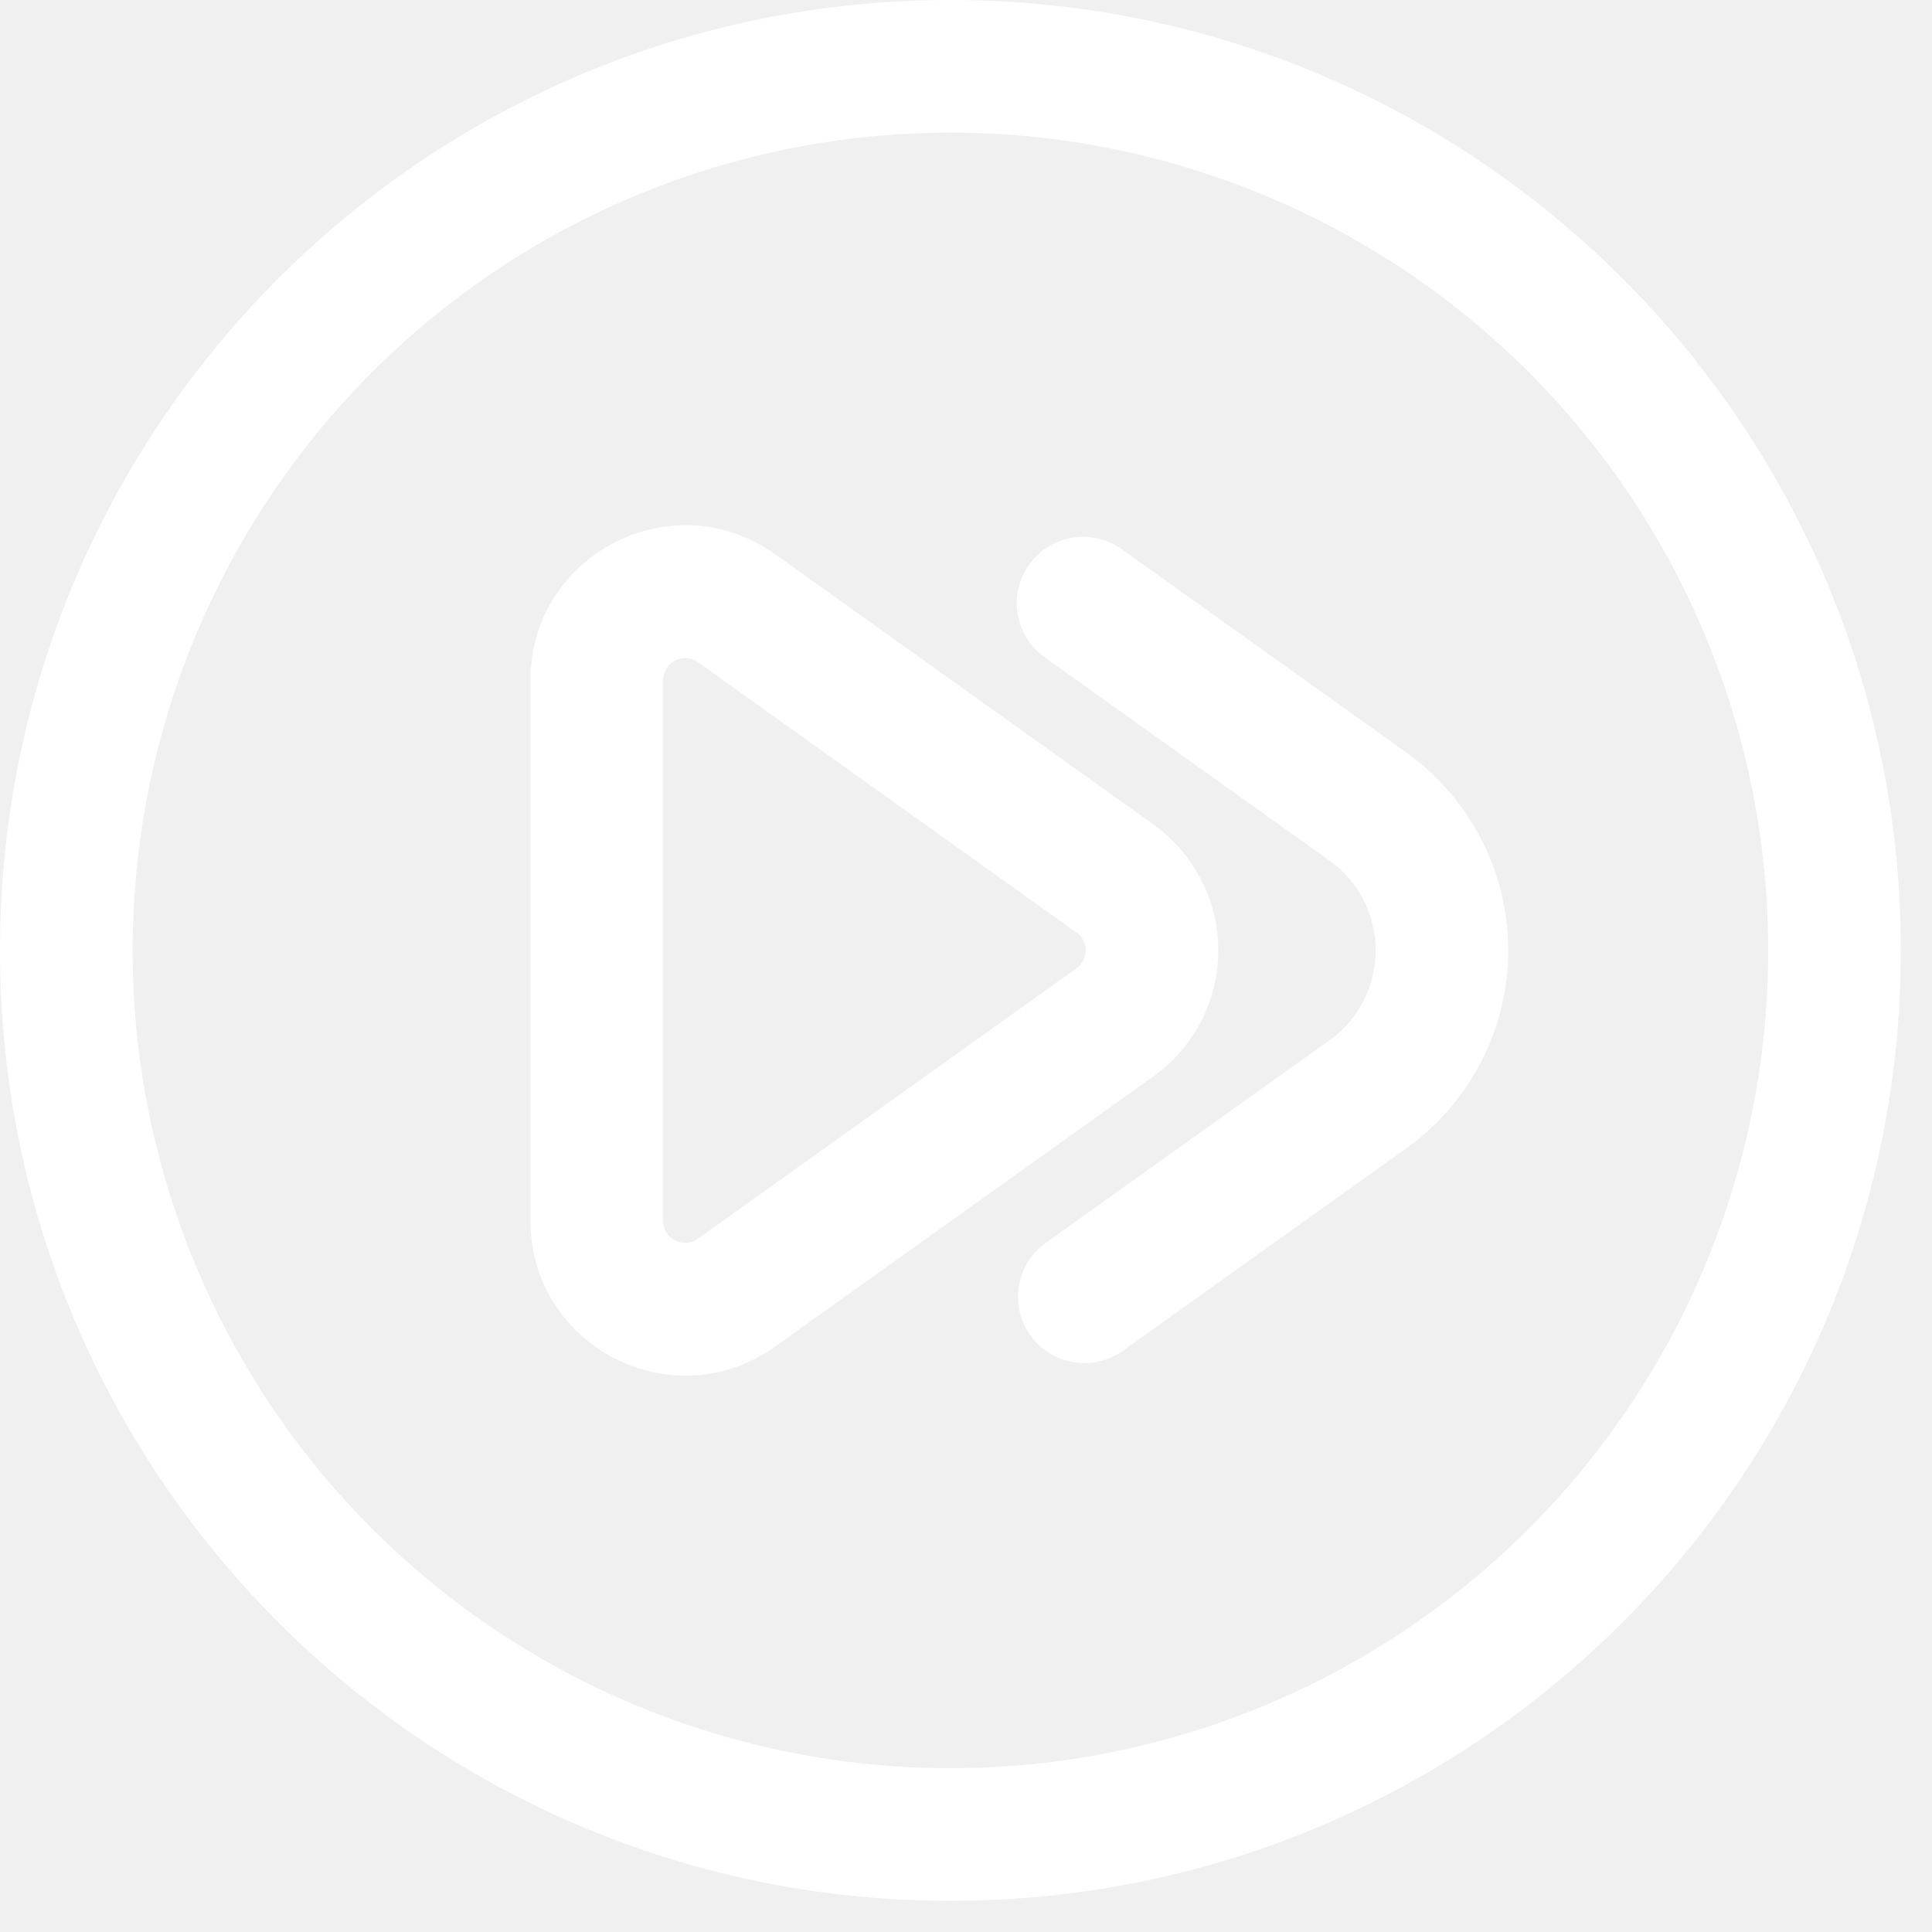
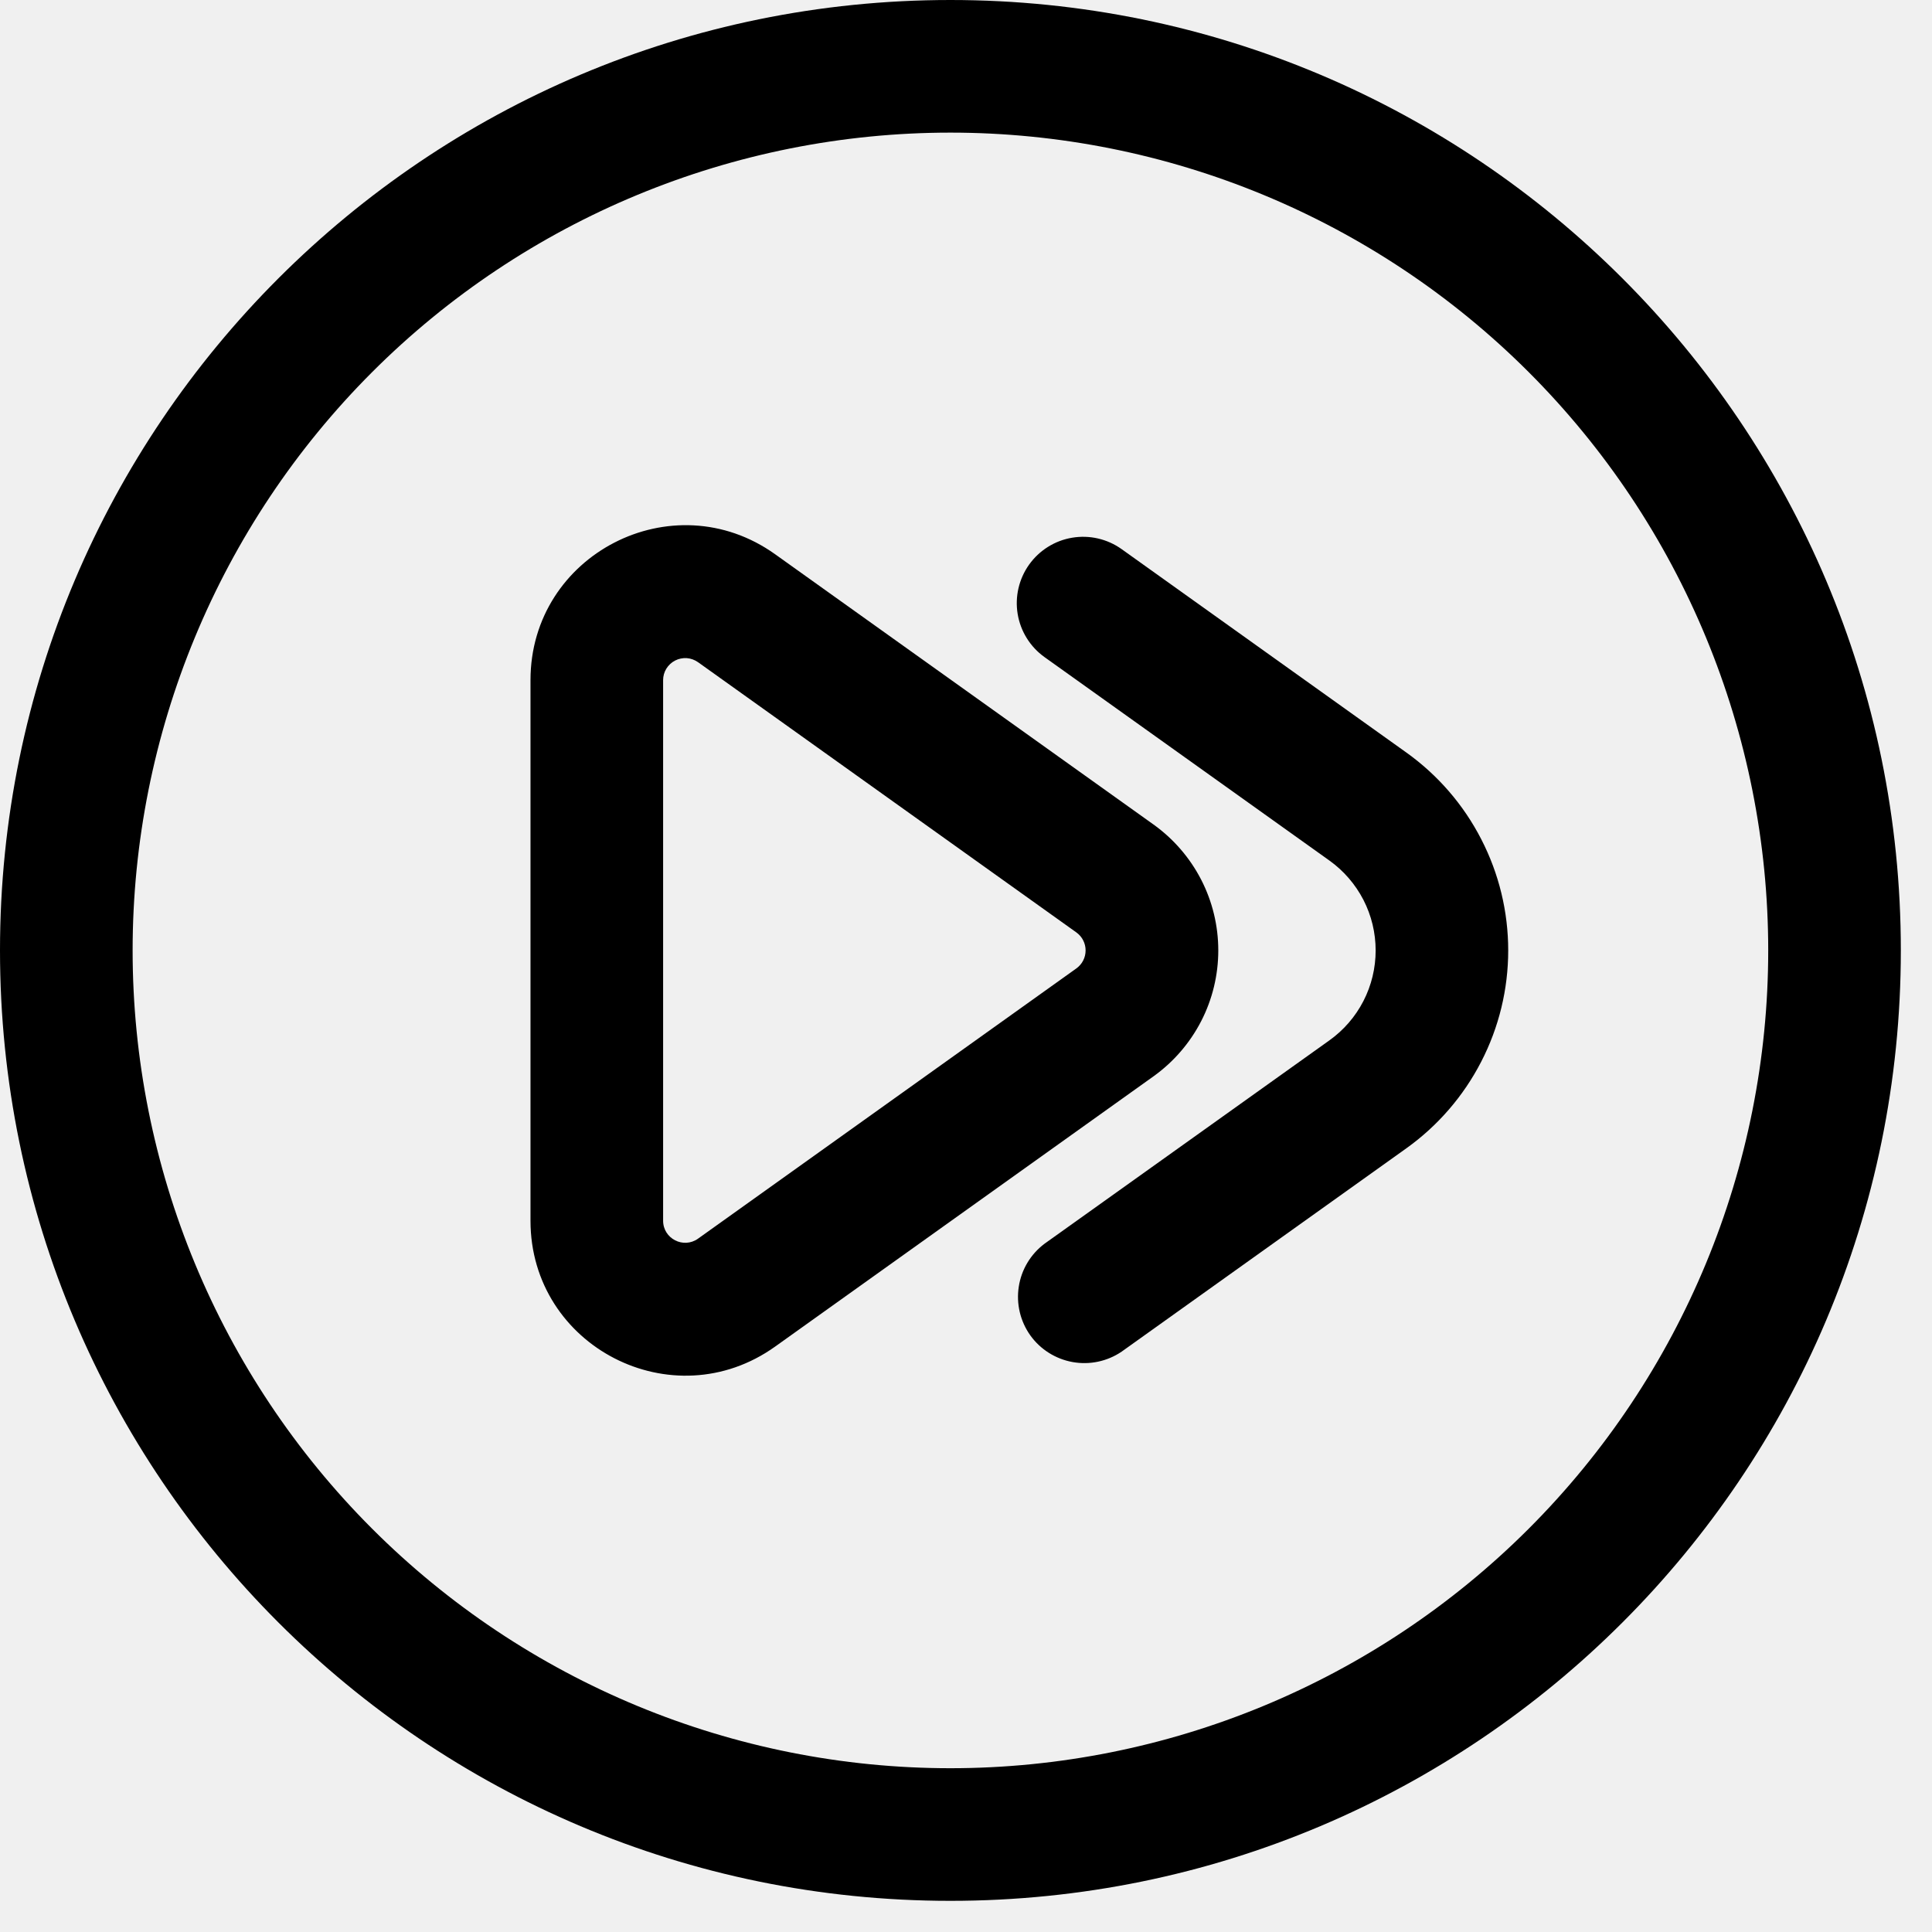
- <svg xmlns="http://www.w3.org/2000/svg" width="31" height="31" viewBox="0 0 31 31" fill="none">
-   <path fill-rule="evenodd" clip-rule="evenodd" d="M15.25 2.128C11.77 2.128 8.432 3.51 5.971 5.971C3.51 8.432 2.128 11.77 2.128 15.25C2.128 18.73 3.51 22.068 5.971 24.529C8.432 26.99 11.77 28.372 15.25 28.372C18.73 28.372 22.068 26.99 24.529 24.529C26.99 22.068 28.372 18.73 28.372 15.25C28.372 11.77 26.99 8.432 24.529 5.971C22.068 3.51 18.73 2.128 15.25 2.128ZM0 15.25C0 6.828 6.828 0 15.25 0C23.672 0 30.5 6.828 30.5 15.25C30.5 23.672 23.672 30.5 15.25 30.5C6.828 30.5 0 23.672 0 15.25Z" fill="white" />
-   <path fill-rule="evenodd" clip-rule="evenodd" d="M11.2 10.625C11.147 10.588 11.085 10.565 11.02 10.56C10.955 10.556 10.89 10.569 10.832 10.599C10.774 10.629 10.726 10.674 10.692 10.729C10.658 10.784 10.64 10.848 10.64 10.913V19.587C10.64 19.875 10.966 20.042 11.2 19.875L17.272 15.538C17.317 15.505 17.355 15.462 17.38 15.412C17.406 15.362 17.419 15.306 17.419 15.25C17.419 15.194 17.406 15.138 17.38 15.088C17.355 15.038 17.317 14.995 17.272 14.962L11.2 10.625ZM8.512 10.913C8.512 8.895 10.794 7.72 12.437 8.893L18.509 13.23C18.83 13.46 19.092 13.763 19.273 14.114C19.454 14.465 19.548 14.855 19.548 15.25C19.548 15.645 19.454 16.035 19.273 16.386C19.092 16.737 18.83 17.04 18.509 17.27L12.437 21.607C10.794 22.78 8.512 21.607 8.512 19.587V10.913ZM16.513 9.059C16.677 8.83 16.925 8.674 17.203 8.628C17.481 8.581 17.767 8.647 17.997 8.811L22.566 12.075C23.071 12.436 23.483 12.912 23.767 13.465C24.052 14.017 24.2 14.629 24.2 15.25C24.2 15.871 24.052 16.483 23.767 17.035C23.483 17.587 23.071 18.064 22.566 18.425L17.997 21.688C17.767 21.844 17.485 21.904 17.211 21.855C16.938 21.806 16.694 21.653 16.532 21.427C16.371 21.201 16.304 20.92 16.347 20.645C16.389 20.371 16.537 20.124 16.759 19.957L21.33 16.694C21.56 16.53 21.747 16.314 21.877 16.062C22.006 15.811 22.073 15.533 22.073 15.251C22.073 14.968 22.006 14.69 21.877 14.439C21.747 14.188 21.56 13.971 21.33 13.807L16.759 10.543C16.53 10.379 16.375 10.13 16.329 9.852C16.283 9.574 16.349 9.289 16.513 9.059Z" fill="white" />
+ <svg xmlns="http://www.w3.org/2000/svg" width="31" height="31" viewBox="0 0 31 31">
+   <path fill-rule="evenodd" clip-rule="evenodd" d="M15.25 2.128C11.77 2.128 8.432 3.51 5.971 5.971C3.51 8.432 2.128 11.77 2.128 15.25C2.128 18.73 3.51 22.068 5.971 24.529C8.432 26.99 11.77 28.372 15.25 28.372C18.73 28.372 22.068 26.99 24.529 24.529C26.99 22.068 28.372 18.73 28.372 15.25C28.372 11.77 26.99 8.432 24.529 5.971C22.068 3.51 18.73 2.128 15.25 2.128ZM0 15.25C0 6.828 6.828 0 15.25 0C23.672 0 30.5 6.828 30.5 15.25C30.5 23.672 23.672 30.5 15.25 30.5C6.828 30.5 0 23.672 0 15.25Z" />
+   <path fill-rule="evenodd" clip-rule="evenodd" d="M11.2 10.625C11.147 10.588 11.085 10.565 11.02 10.56C10.955 10.556 10.89 10.569 10.832 10.599C10.774 10.629 10.726 10.674 10.692 10.729C10.658 10.784 10.64 10.848 10.64 10.913V19.587C10.64 19.875 10.966 20.042 11.2 19.875L17.272 15.538C17.317 15.505 17.355 15.462 17.38 15.412C17.406 15.362 17.419 15.306 17.419 15.25C17.419 15.194 17.406 15.138 17.38 15.088C17.355 15.038 17.317 14.995 17.272 14.962L11.2 10.625ZM8.512 10.913C8.512 8.895 10.794 7.72 12.437 8.893L18.509 13.23C18.83 13.46 19.092 13.763 19.273 14.114C19.454 14.465 19.548 14.855 19.548 15.25C19.548 15.645 19.454 16.035 19.273 16.386C19.092 16.737 18.83 17.04 18.509 17.27L12.437 21.607C10.794 22.78 8.512 21.607 8.512 19.587V10.913ZM16.513 9.059C16.677 8.83 16.925 8.674 17.203 8.628C17.481 8.581 17.767 8.647 17.997 8.811L22.566 12.075C23.071 12.436 23.483 12.912 23.767 13.465C24.052 14.017 24.2 14.629 24.2 15.25C24.2 15.871 24.052 16.483 23.767 17.035C23.483 17.587 23.071 18.064 22.566 18.425L17.997 21.688C17.767 21.844 17.485 21.904 17.211 21.855C16.938 21.806 16.694 21.653 16.532 21.427C16.371 21.201 16.304 20.92 16.347 20.645C16.389 20.371 16.537 20.124 16.759 19.957L21.33 16.694C21.56 16.53 21.747 16.314 21.877 16.062C22.006 15.811 22.073 15.533 22.073 15.251C22.073 14.968 22.006 14.69 21.877 14.439C21.747 14.188 21.56 13.971 21.33 13.807L16.759 10.543C16.53 10.379 16.375 10.13 16.329 9.852C16.283 9.574 16.349 9.289 16.513 9.059Z" />
</svg>
